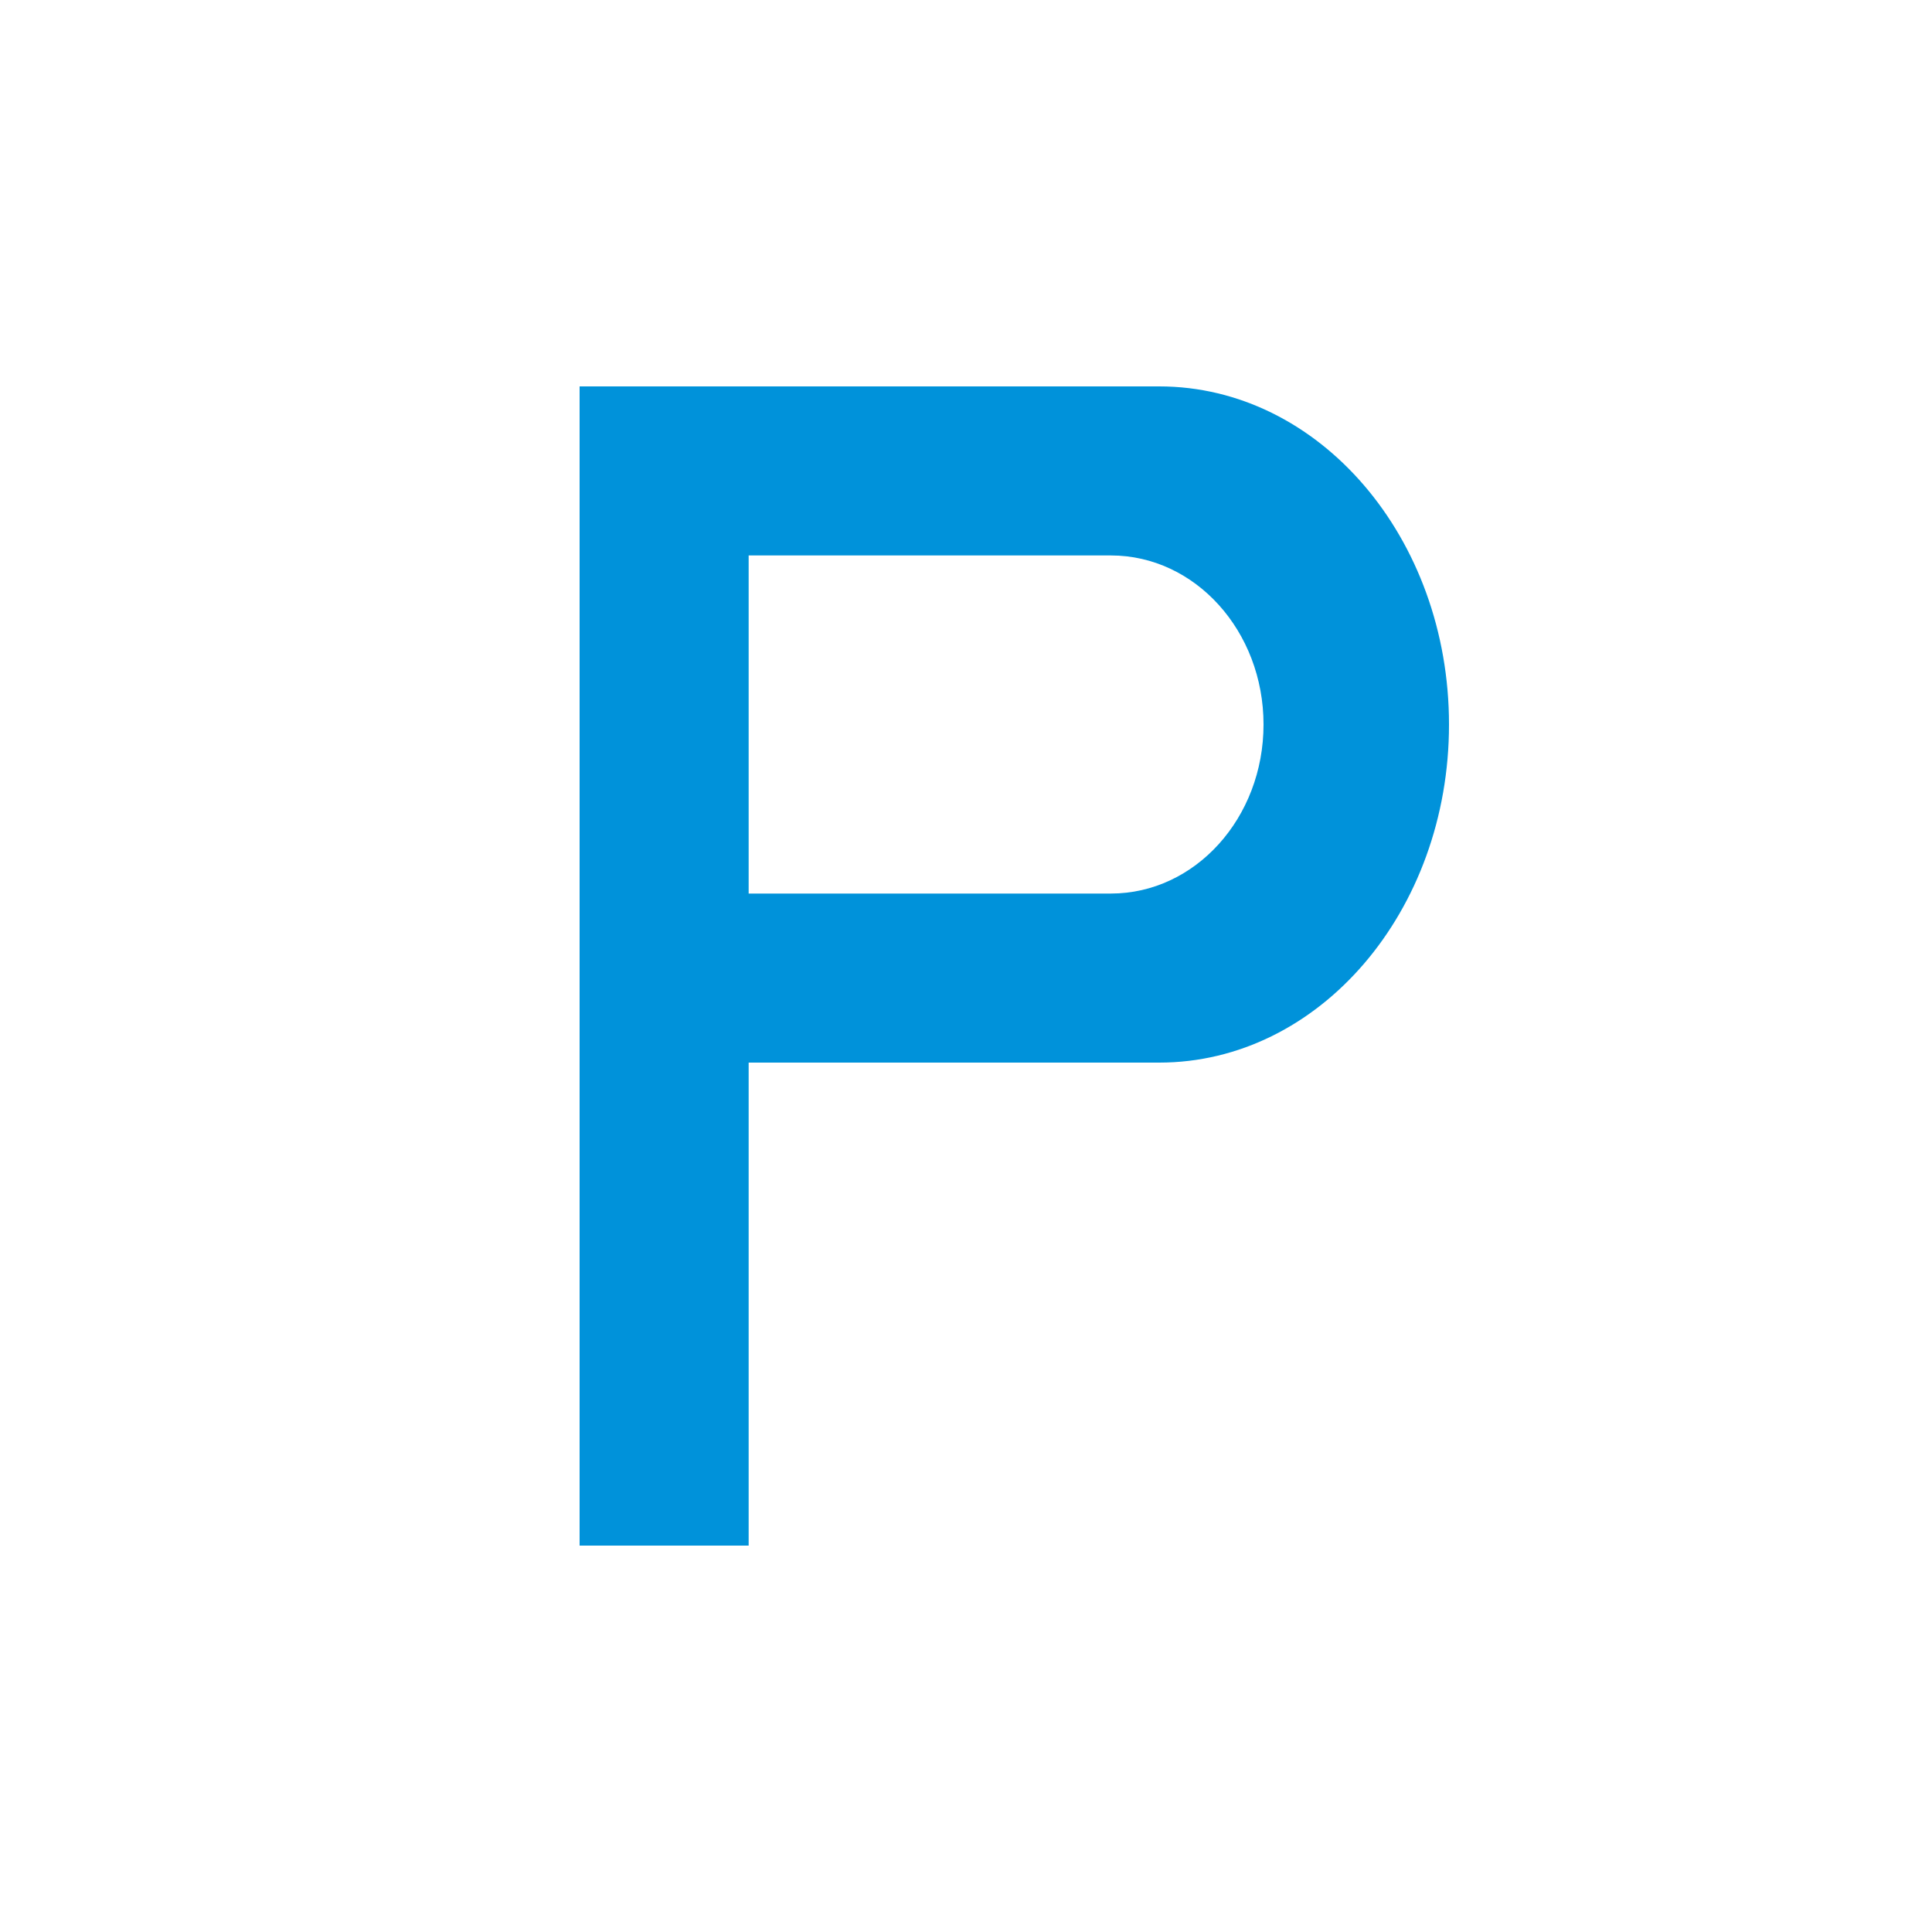
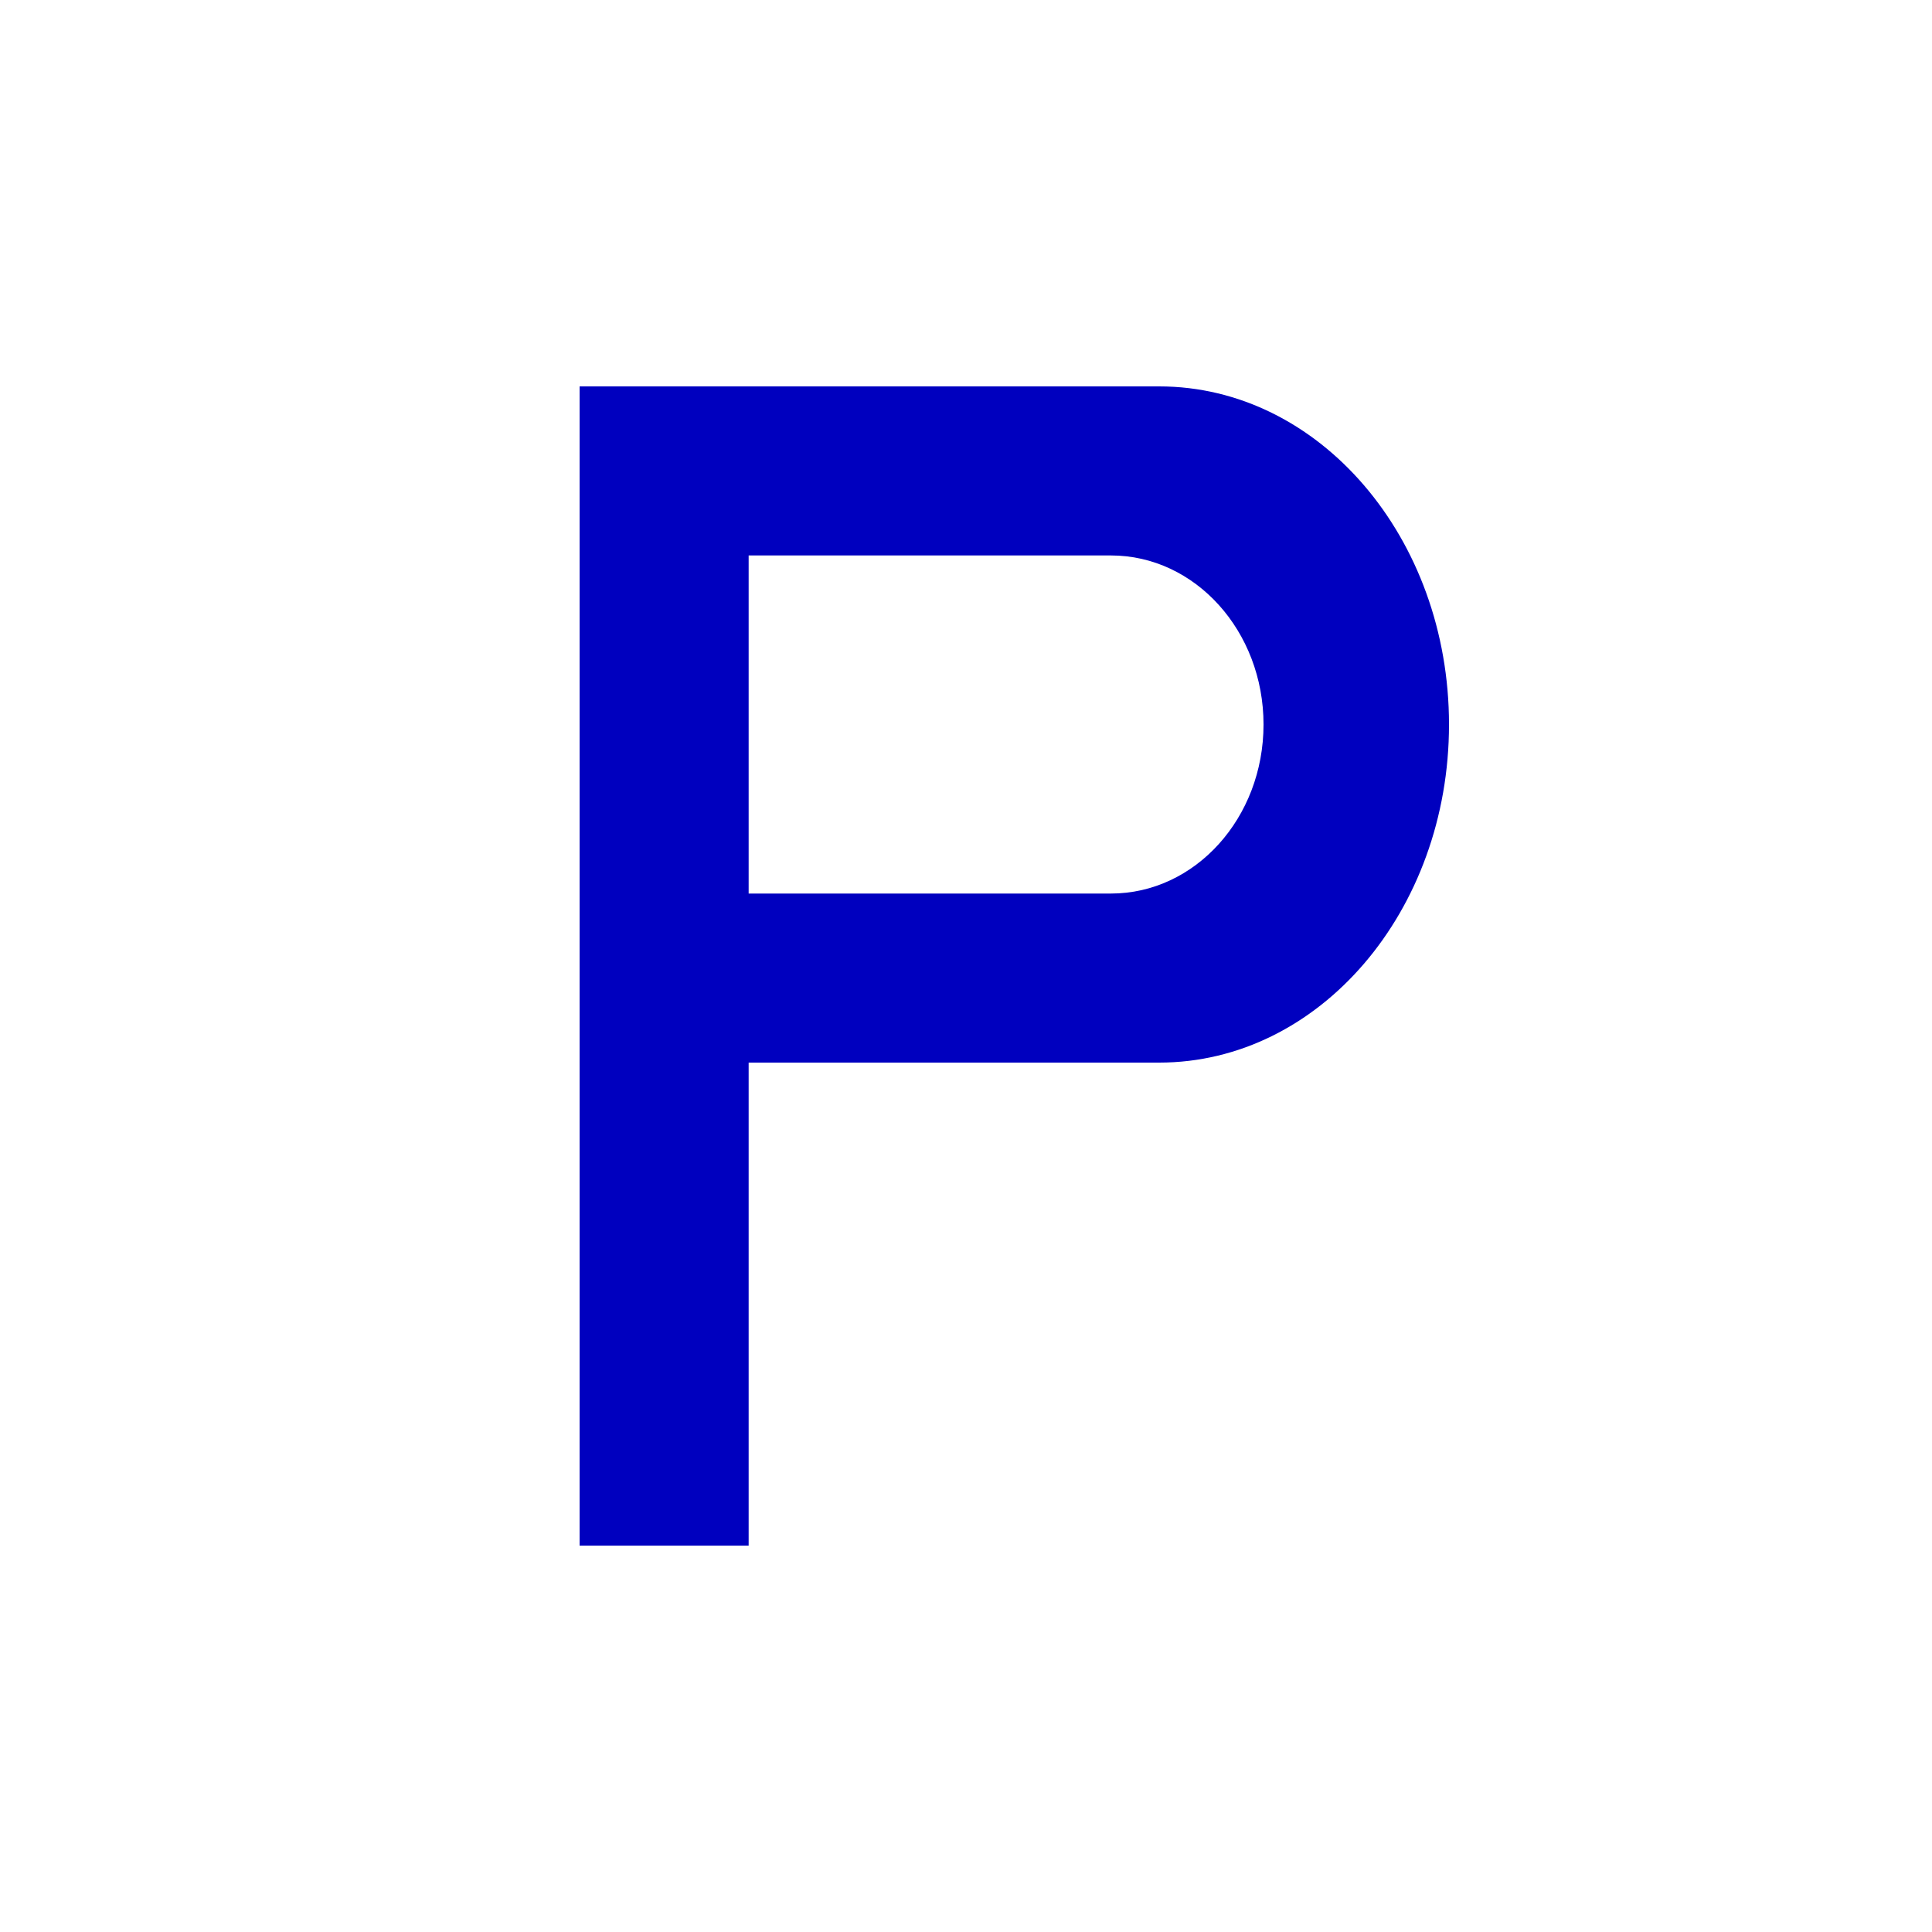
<svg xmlns="http://www.w3.org/2000/svg" viewBox="-6 -4 20 20">
  <rect fill="white" x="-6" y="-4" width="20" height="20" />
-   <g fill="rgb(0,146,218)">
+   <g fill="rgb(0,0,191)">
    <path fill-rule="evenodd" d="M 0,0 L 0,12 1.75,12 1.75,7 6,7 A 3.0,3.5 0 0,0 6,0 Z M 1.75,1.75 L 1.75,5.25 5.5,5.25 A 1.58,1.75 0 0,0 5.5,1.75 Z" />
  </g>
</svg>
